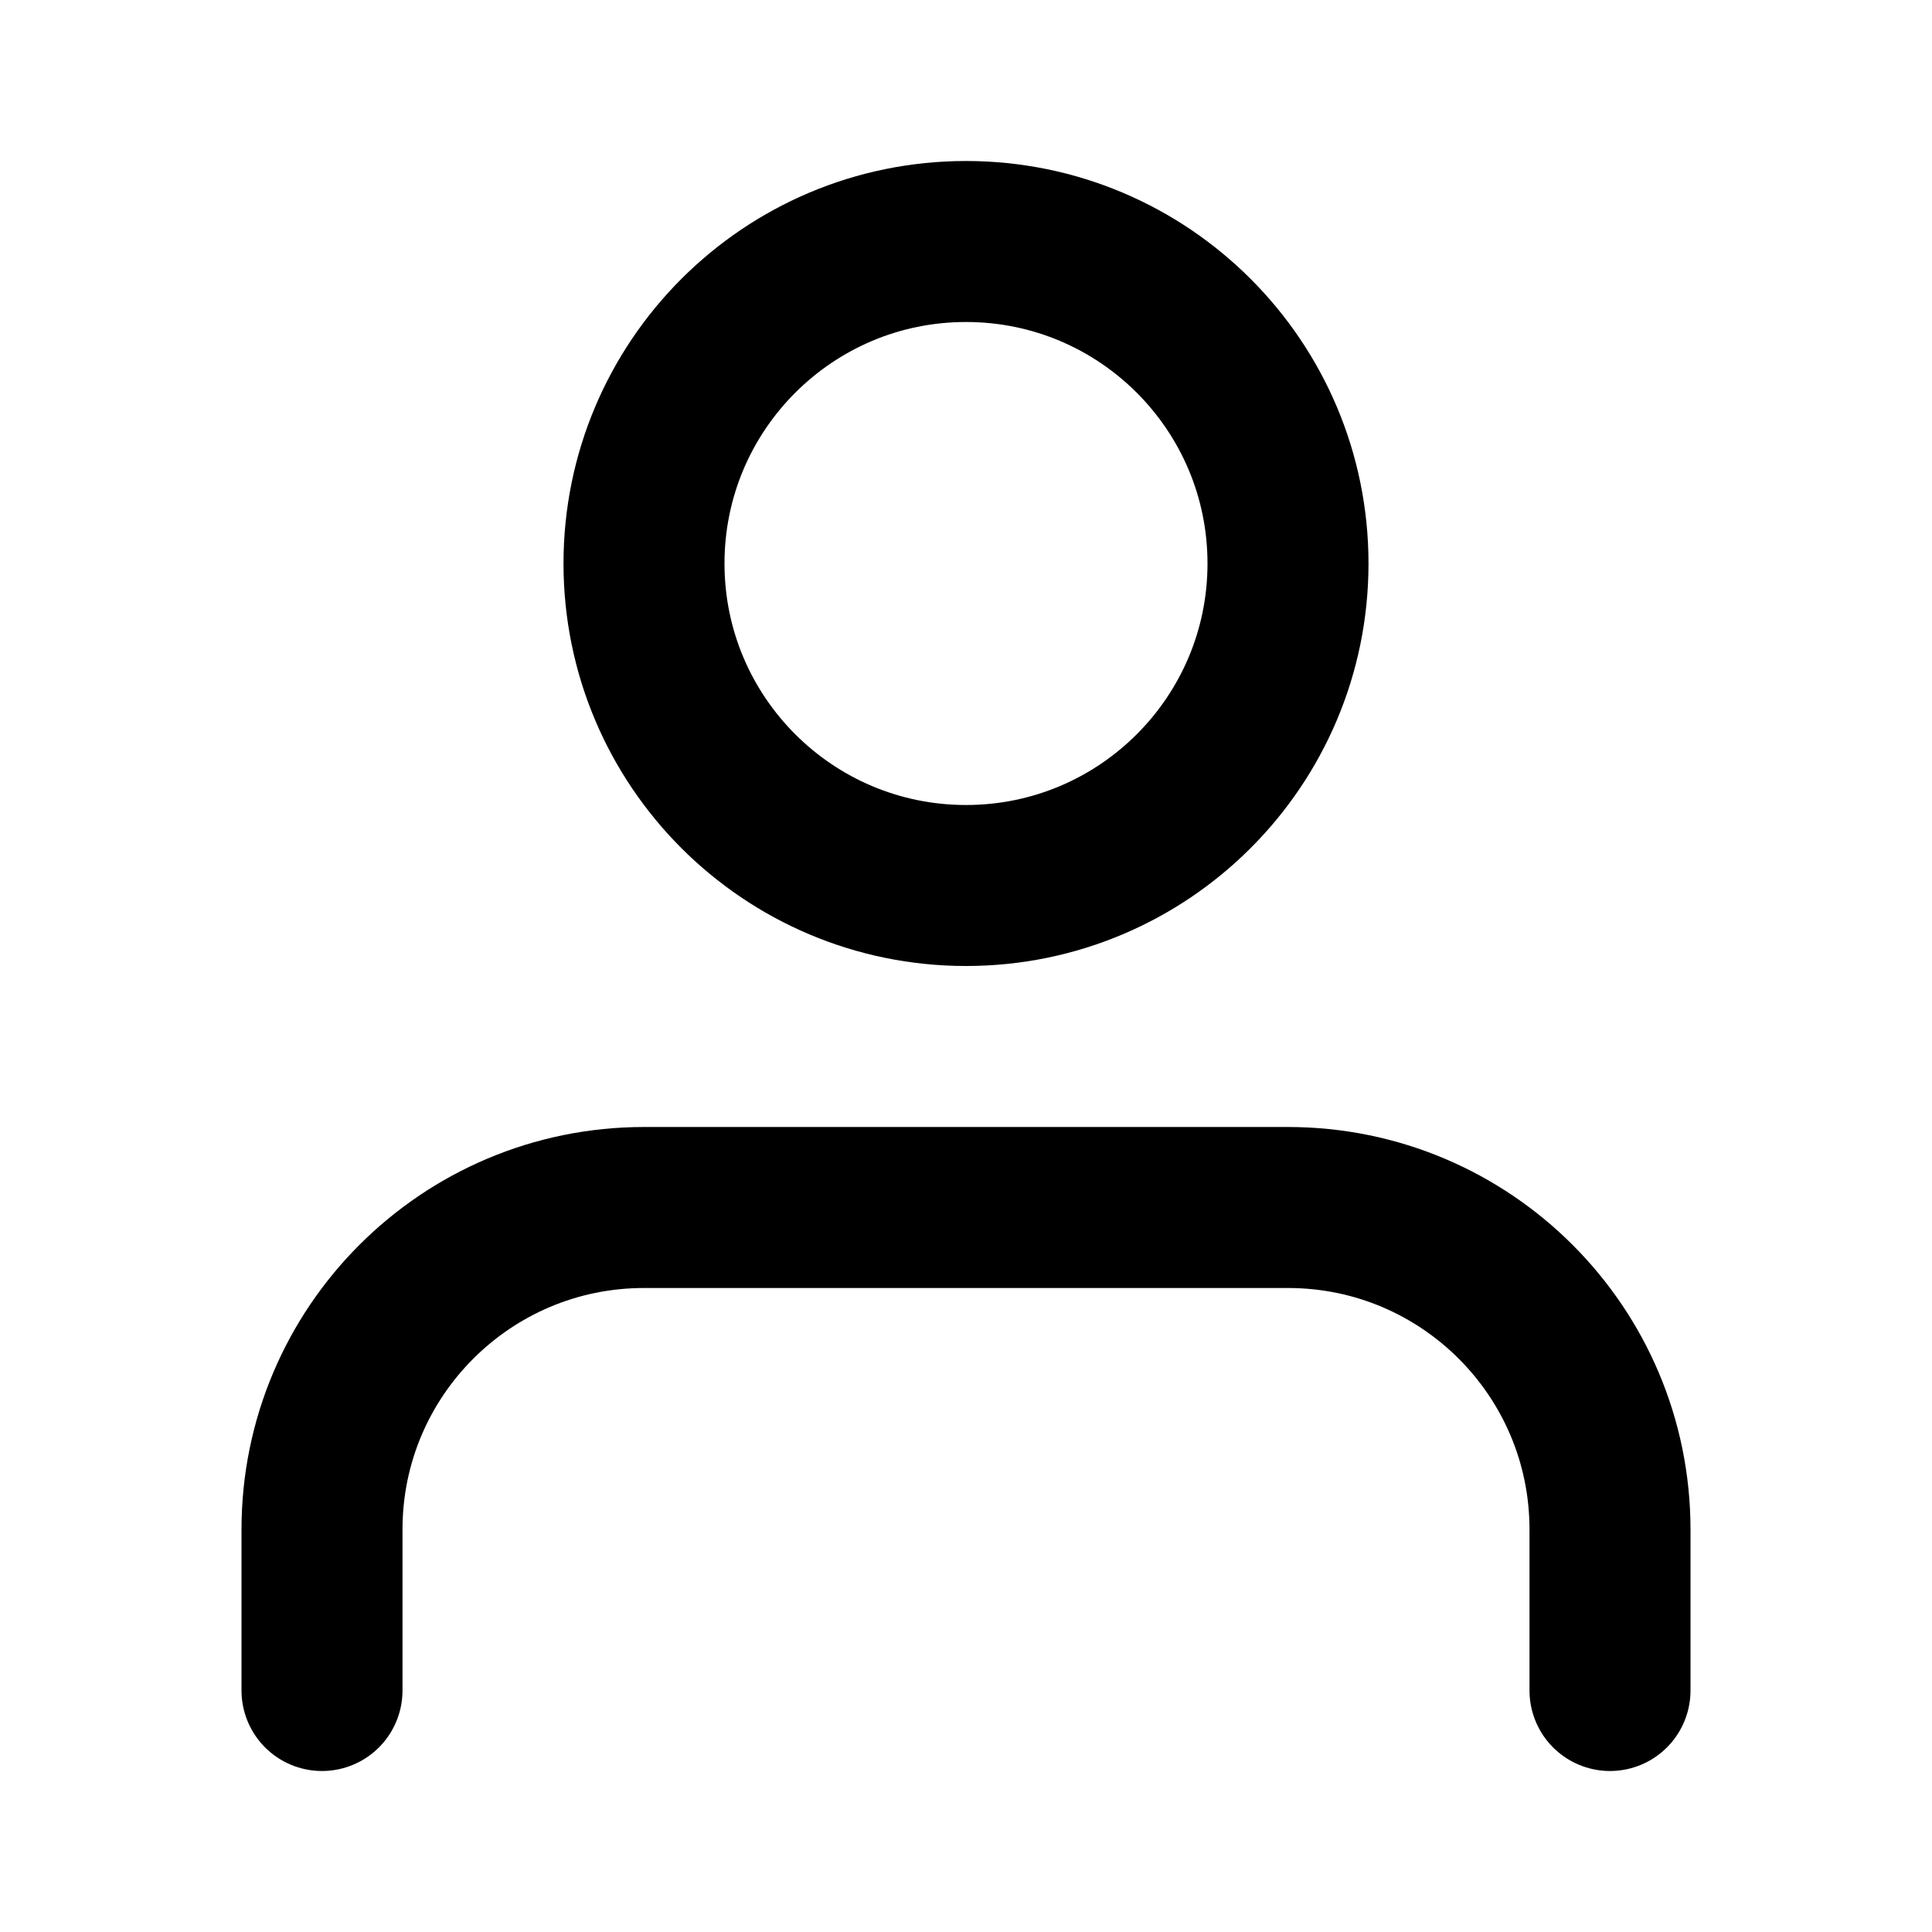
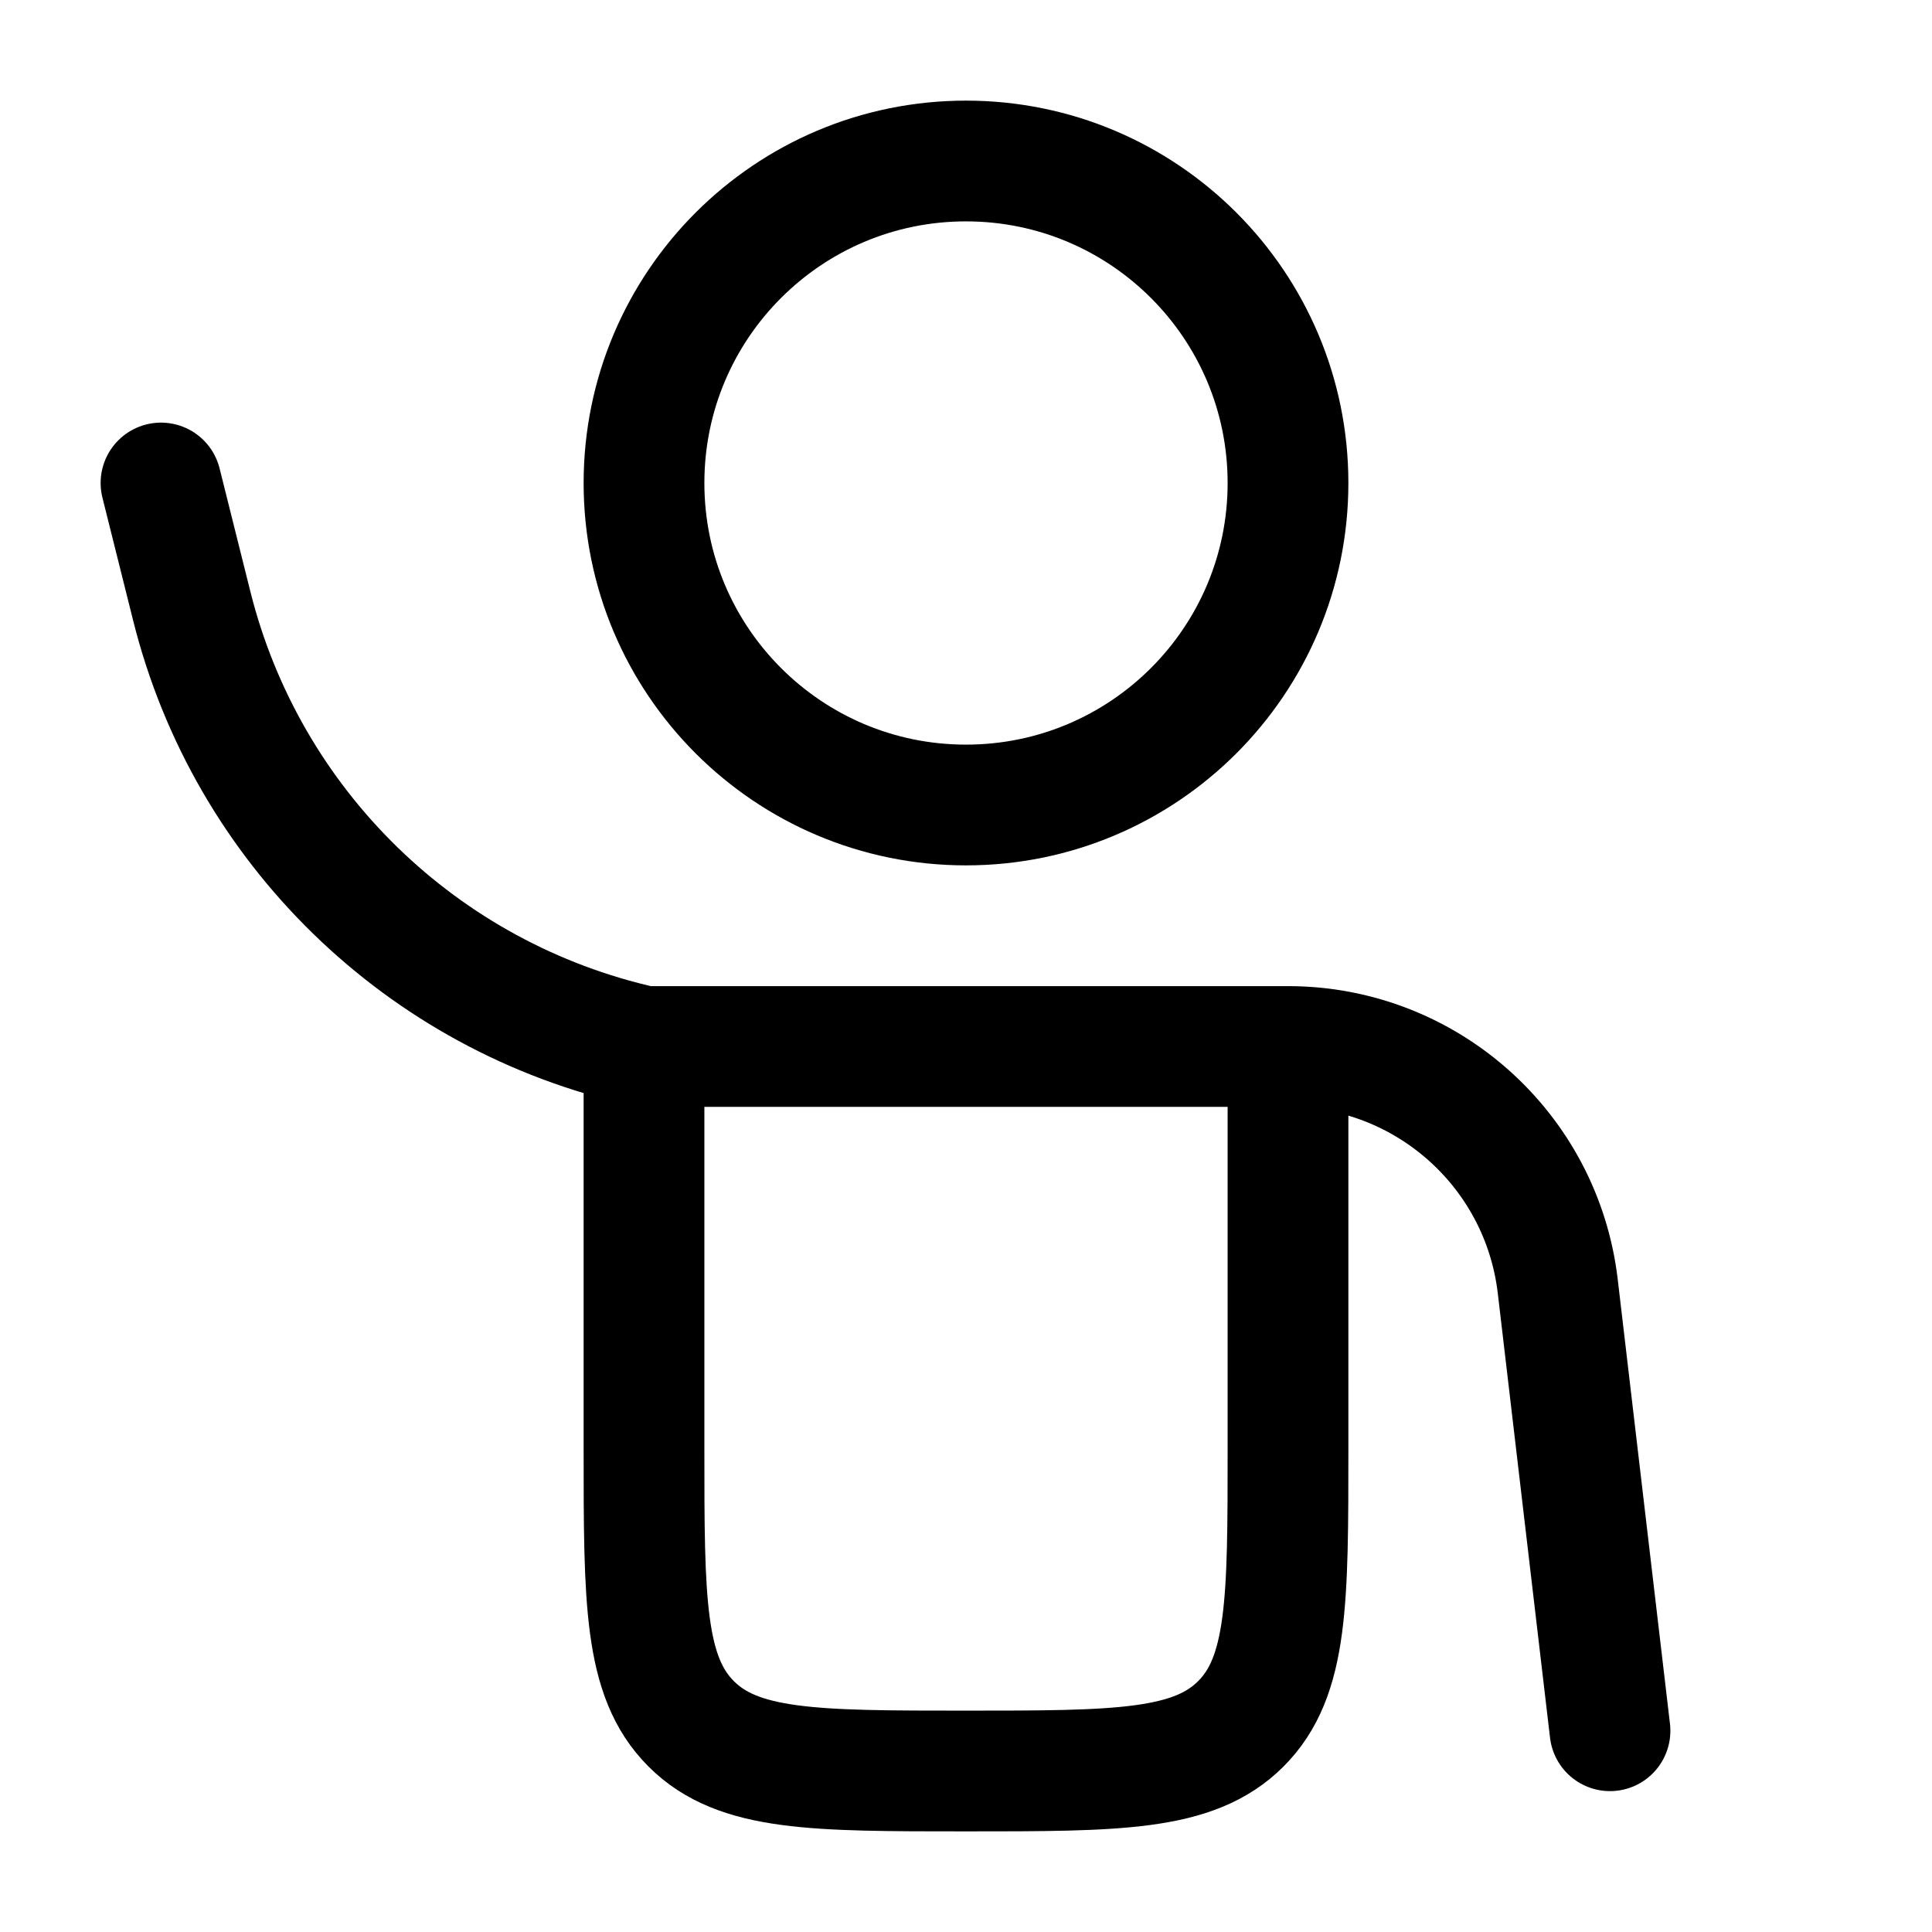
- <svg xmlns="http://www.w3.org/2000/svg" viewBox="0 0 24 24" width="24" height="24" stroke="currentColor" fill="none" stroke-width="2" stroke-linecap="round" stroke-linejoin="round">
+ <svg xmlns="http://www.w3.org/2000/svg" viewBox="0 0 24 24" fill="none">
  <defs>
    <style>
      @keyframes draw {
        0% {
          stroke-dasharray: 0, 96;
          stroke-dashoffset: 24;
        }
        100% {
          stroke-dasharray: 96, 0;
          stroke-dashoffset: 0;
        }
      }

      path {
        animation: draw 2s linear forwards;
      }
      circle {
        animation: draw 2s linear forwards;
      }
+       g {
+         animation: draw 2s linear forwards;
+       }
    </style>
  </defs>
-   <path d="M20 21v-2a4 4 0 0 0-4-4H8a4 4 0 0 0-4 4v2" />
-   <circle cx="12" cy="7" r="4" />
+   <g id="SVGRepo_bgCarrier" stroke-width="0" />
+   <g id="SVGRepo_tracerCarrier" stroke-linecap="round" stroke-linejoin="round" />
+   <g id="SVGRepo_iconCarrier">
+     <path d="M8 13H16M8 13V18C8 19.886 8 20.828 8.586 21.414C9.172 22 10.114 22 12 22C13.886 22 14.828 22 15.414 21.414C16 20.828 16 19.886 16 18V13M8 13C5.242 12.387 3.067 10.269 2.382 7.528L2 6M16 13C17.711 13 19.151 14.28 19.351 15.979L20 21.5" stroke="currentColor" stroke-width="1.5" stroke-linecap="round" />
+     <circle cx="12" cy="6" r="4" stroke="currentColor" stroke-width="1.5" />
+   </g>
</svg>
